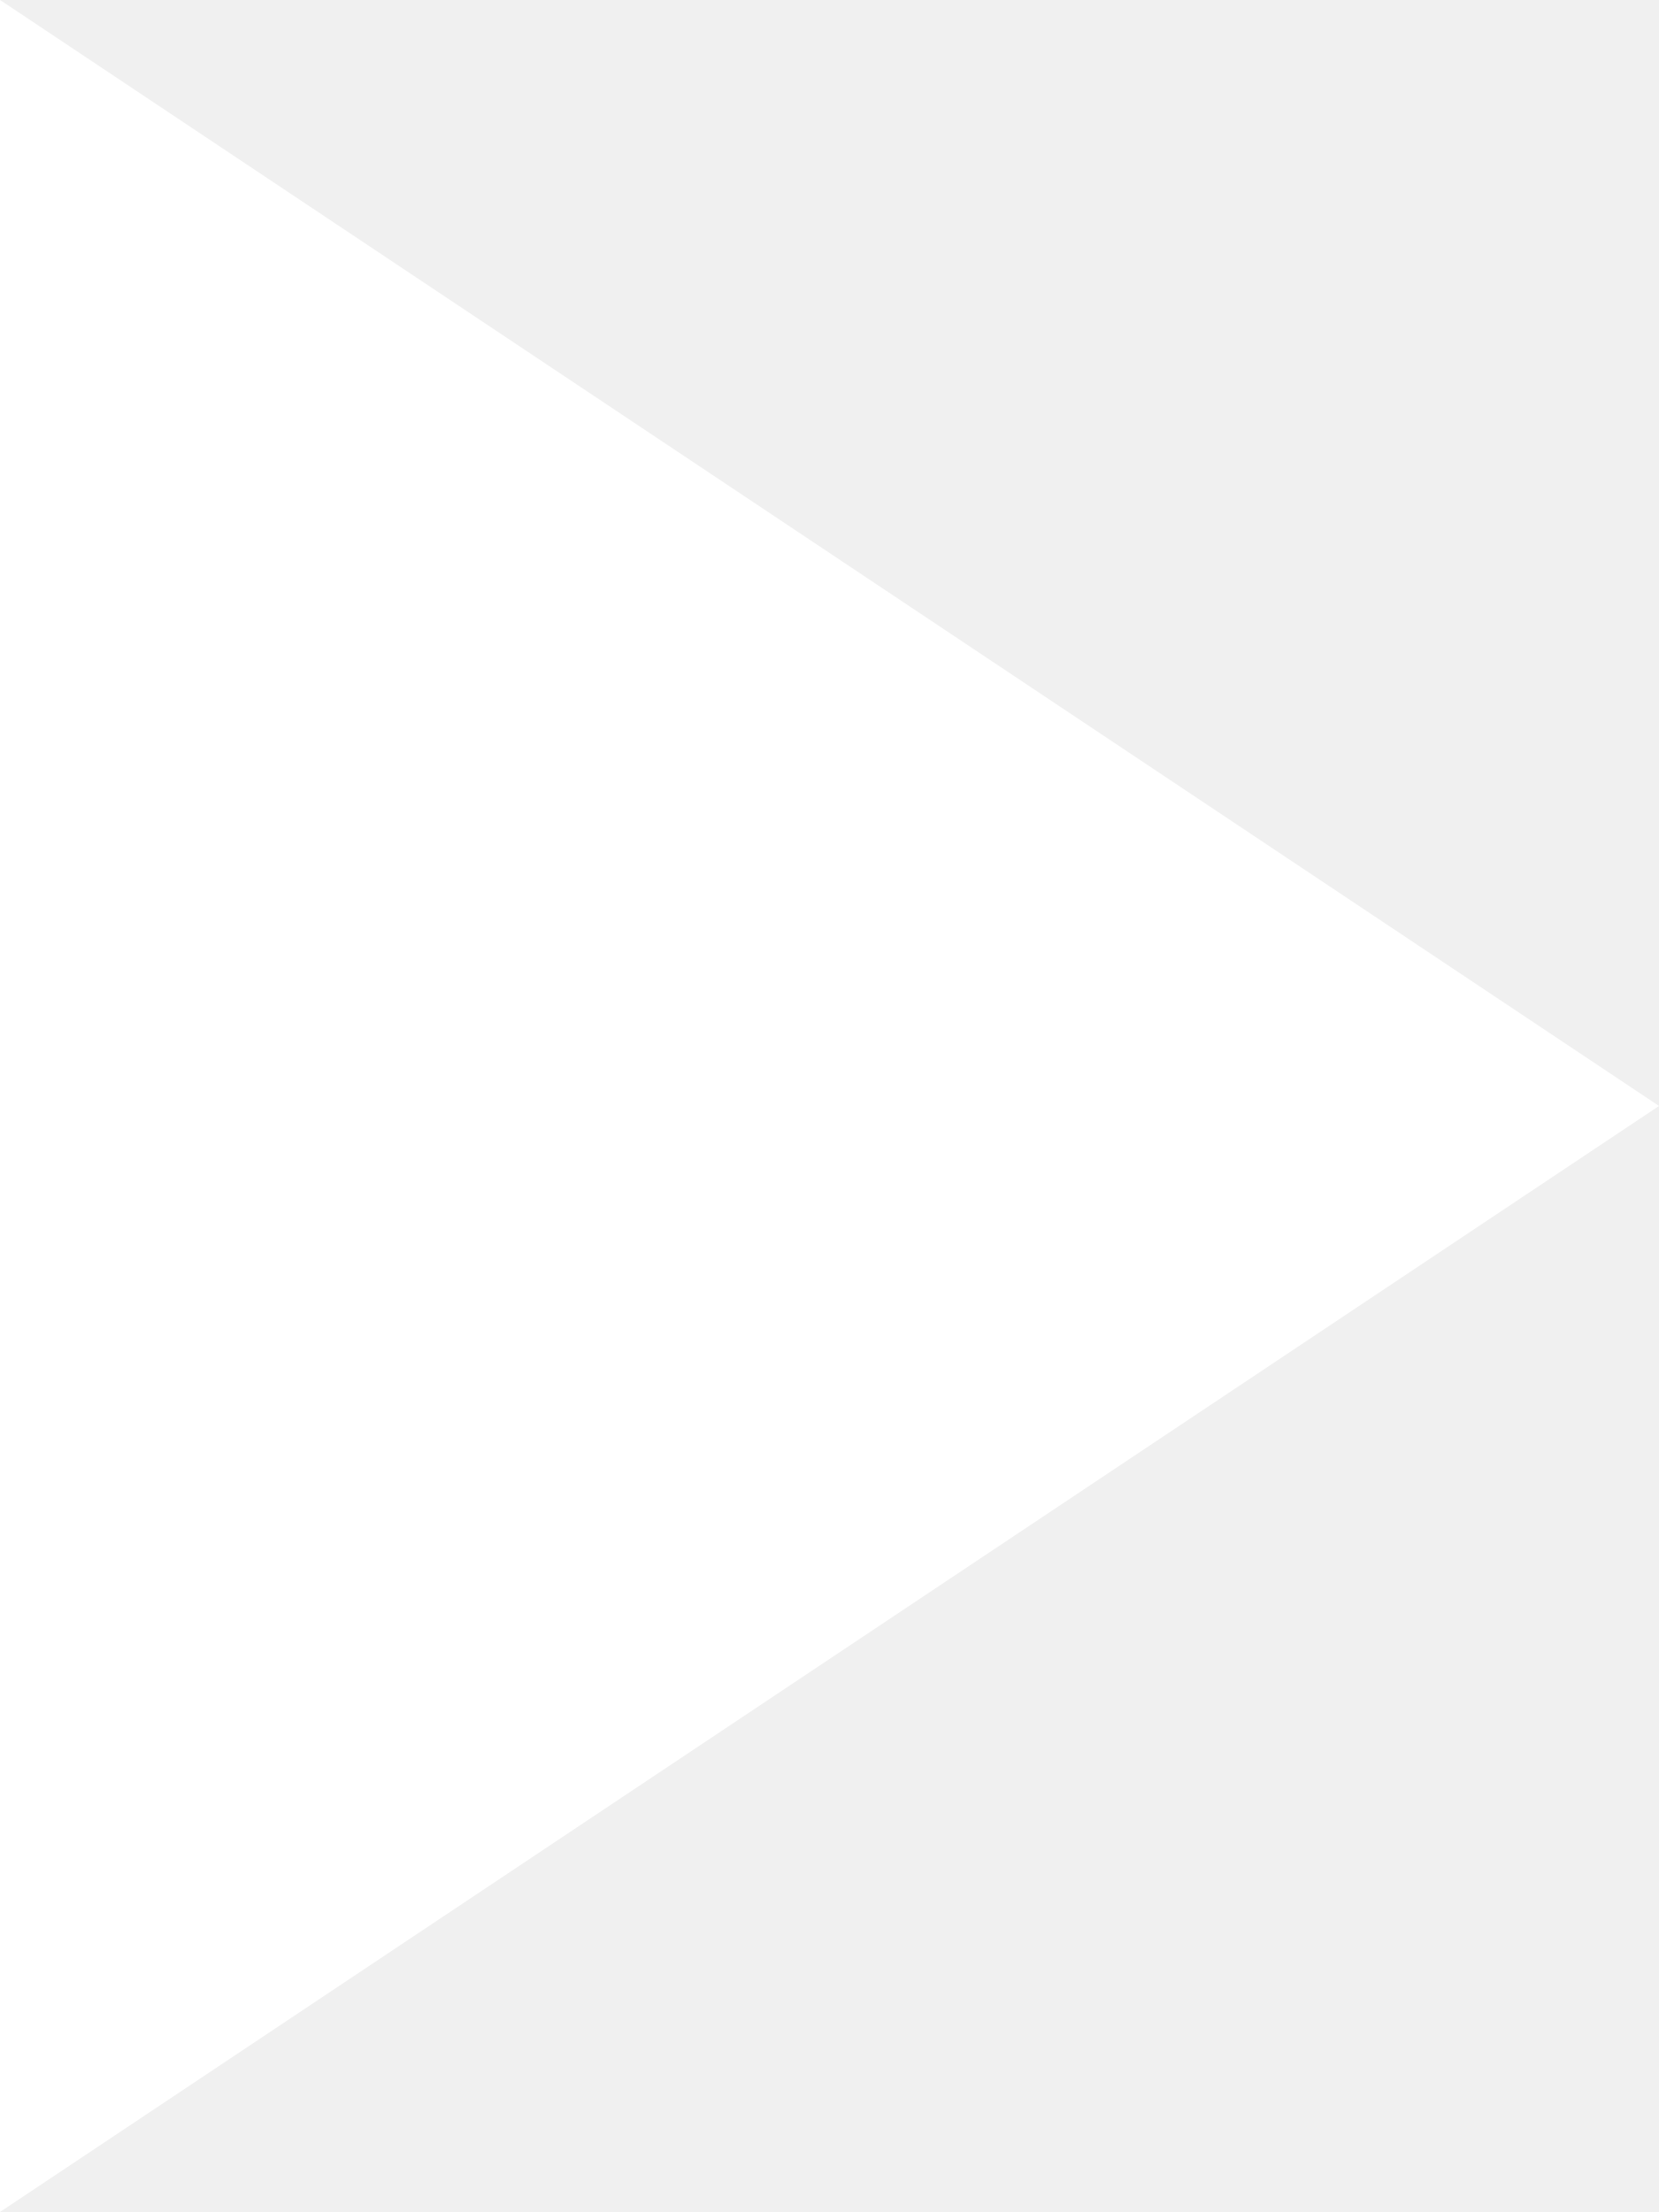
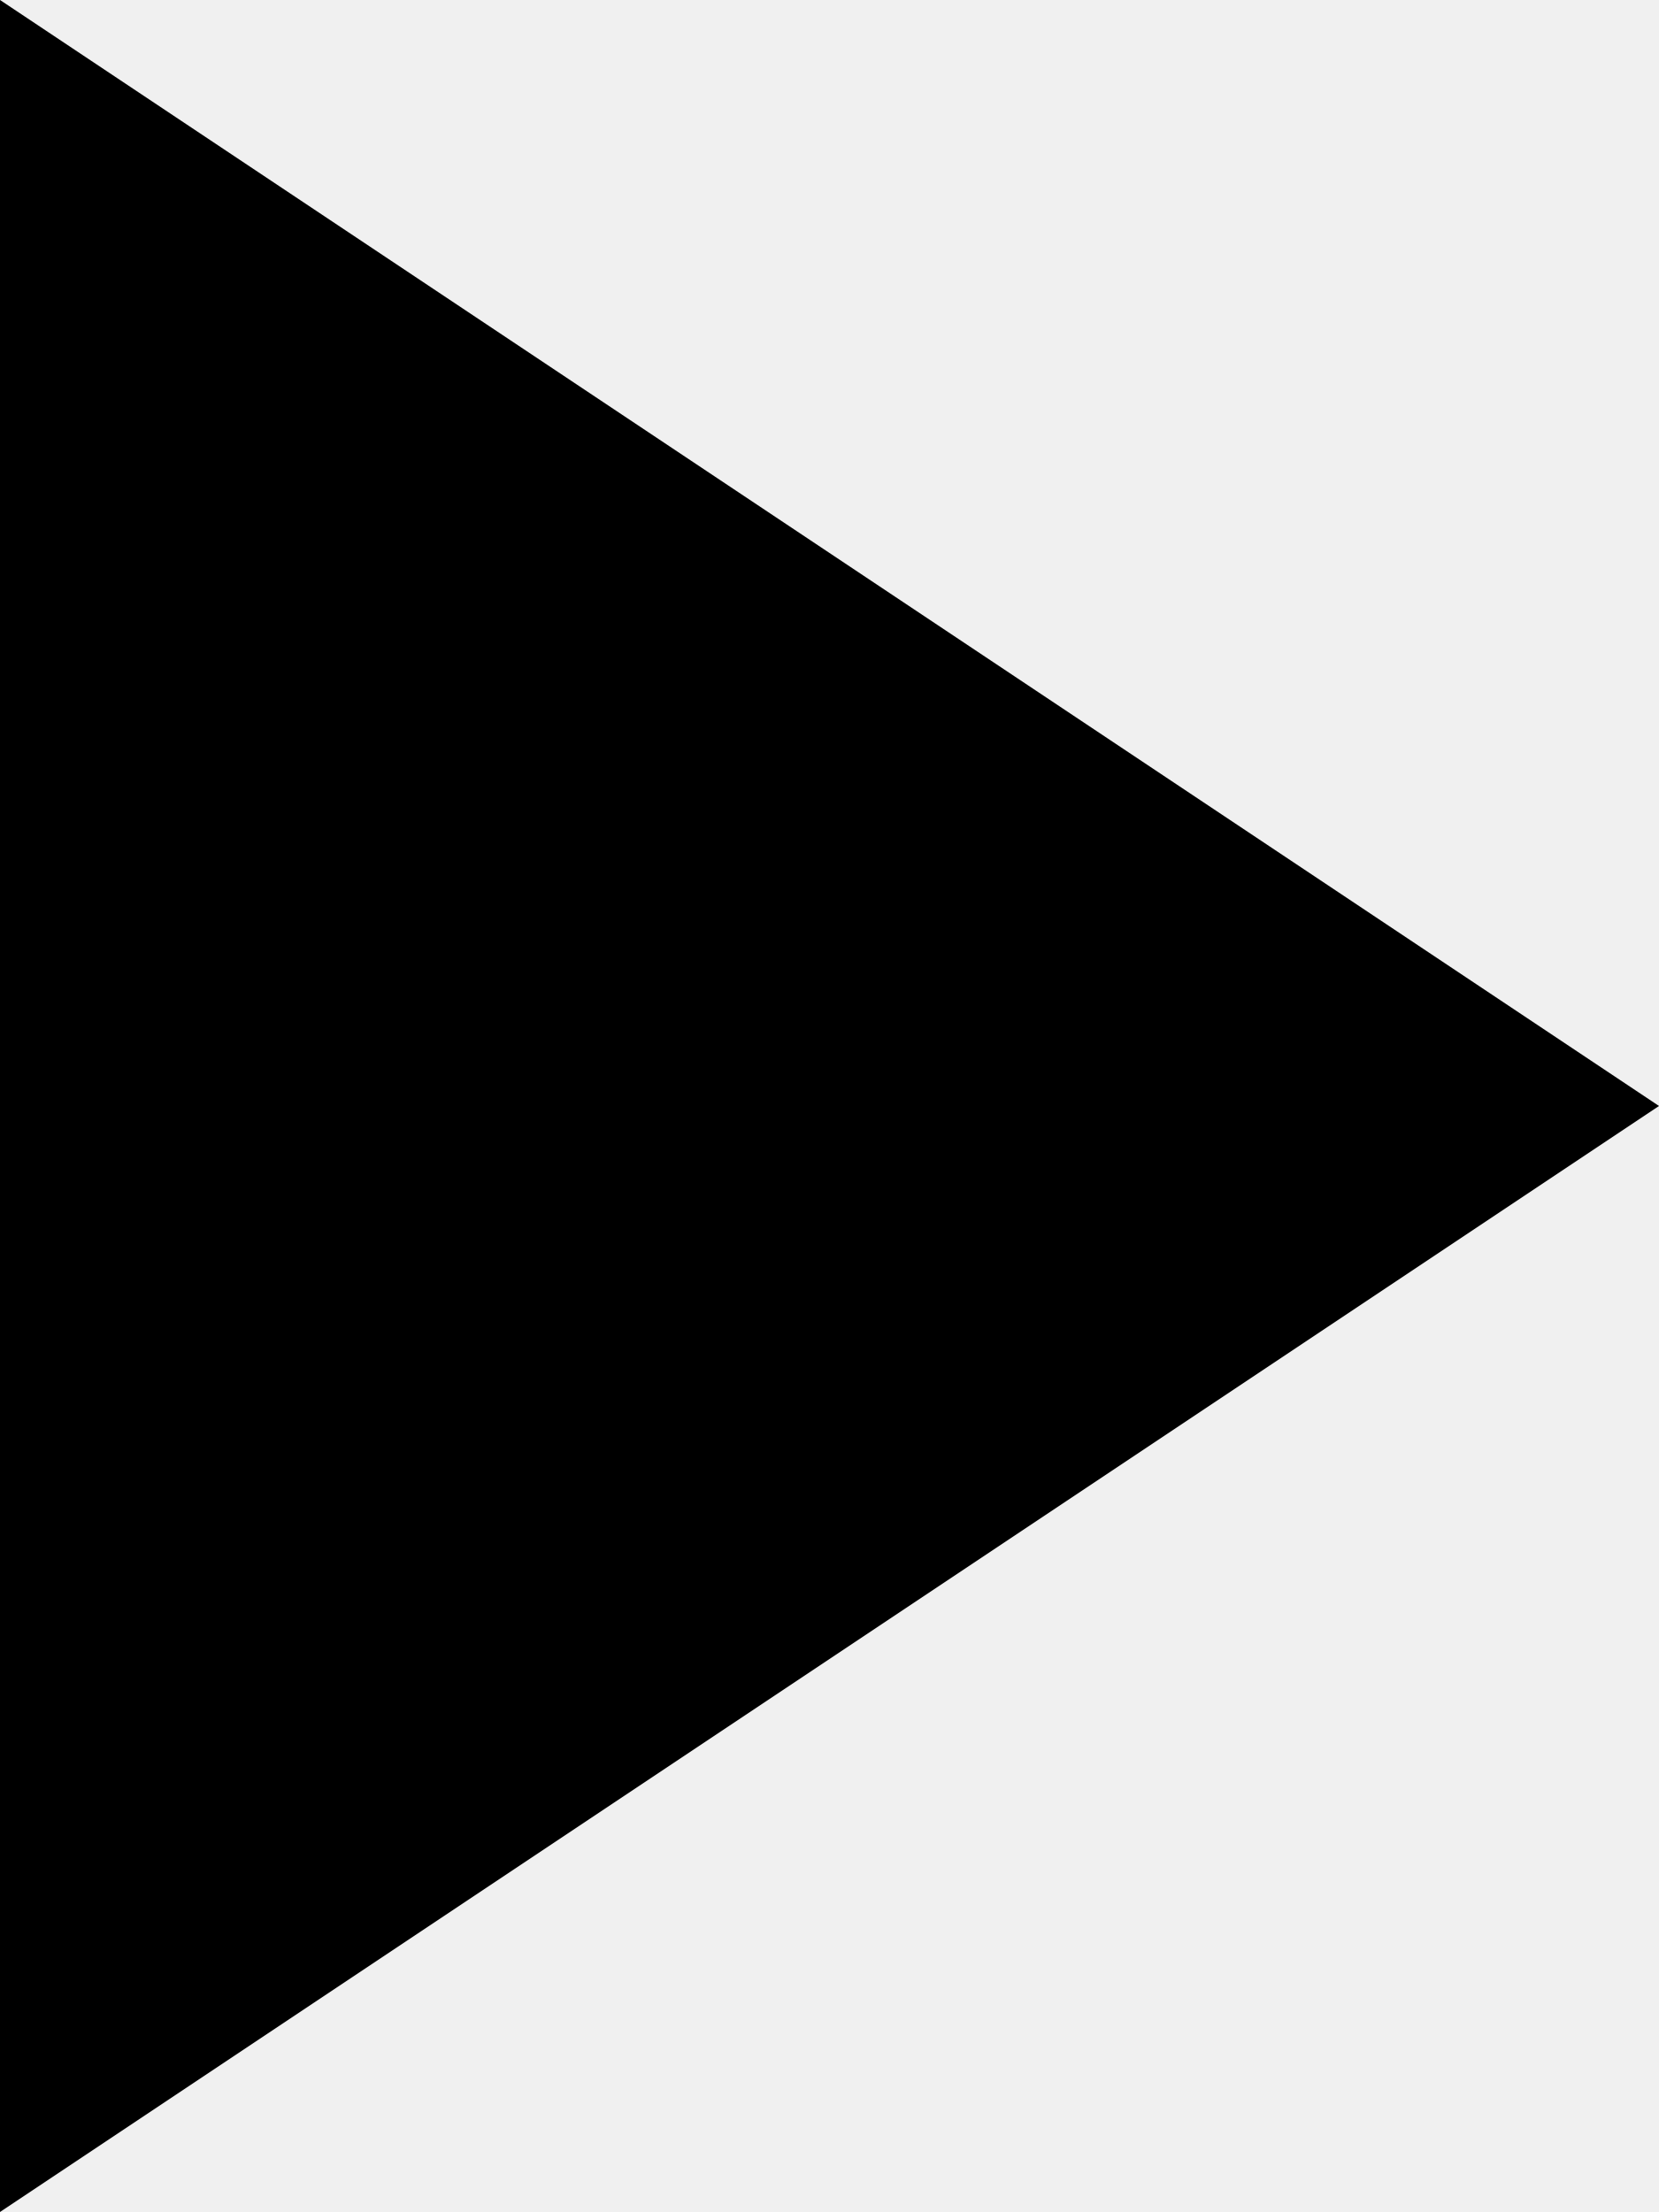
<svg xmlns="http://www.w3.org/2000/svg" height="32px" style="enable-background:new 0 0 24 32;" version="1.1" viewBox="0 0 24 32" width="24px" xml:space="preserve">
  <g id="Layer_1" />
  <g id="play">
-     <polygon points="0,0 24,16 0,32  " style="fill:#fff;" />
+     <polygon points="0,0 24,16 0,32  " style="fill:#000;" />
  </g>
</svg>
